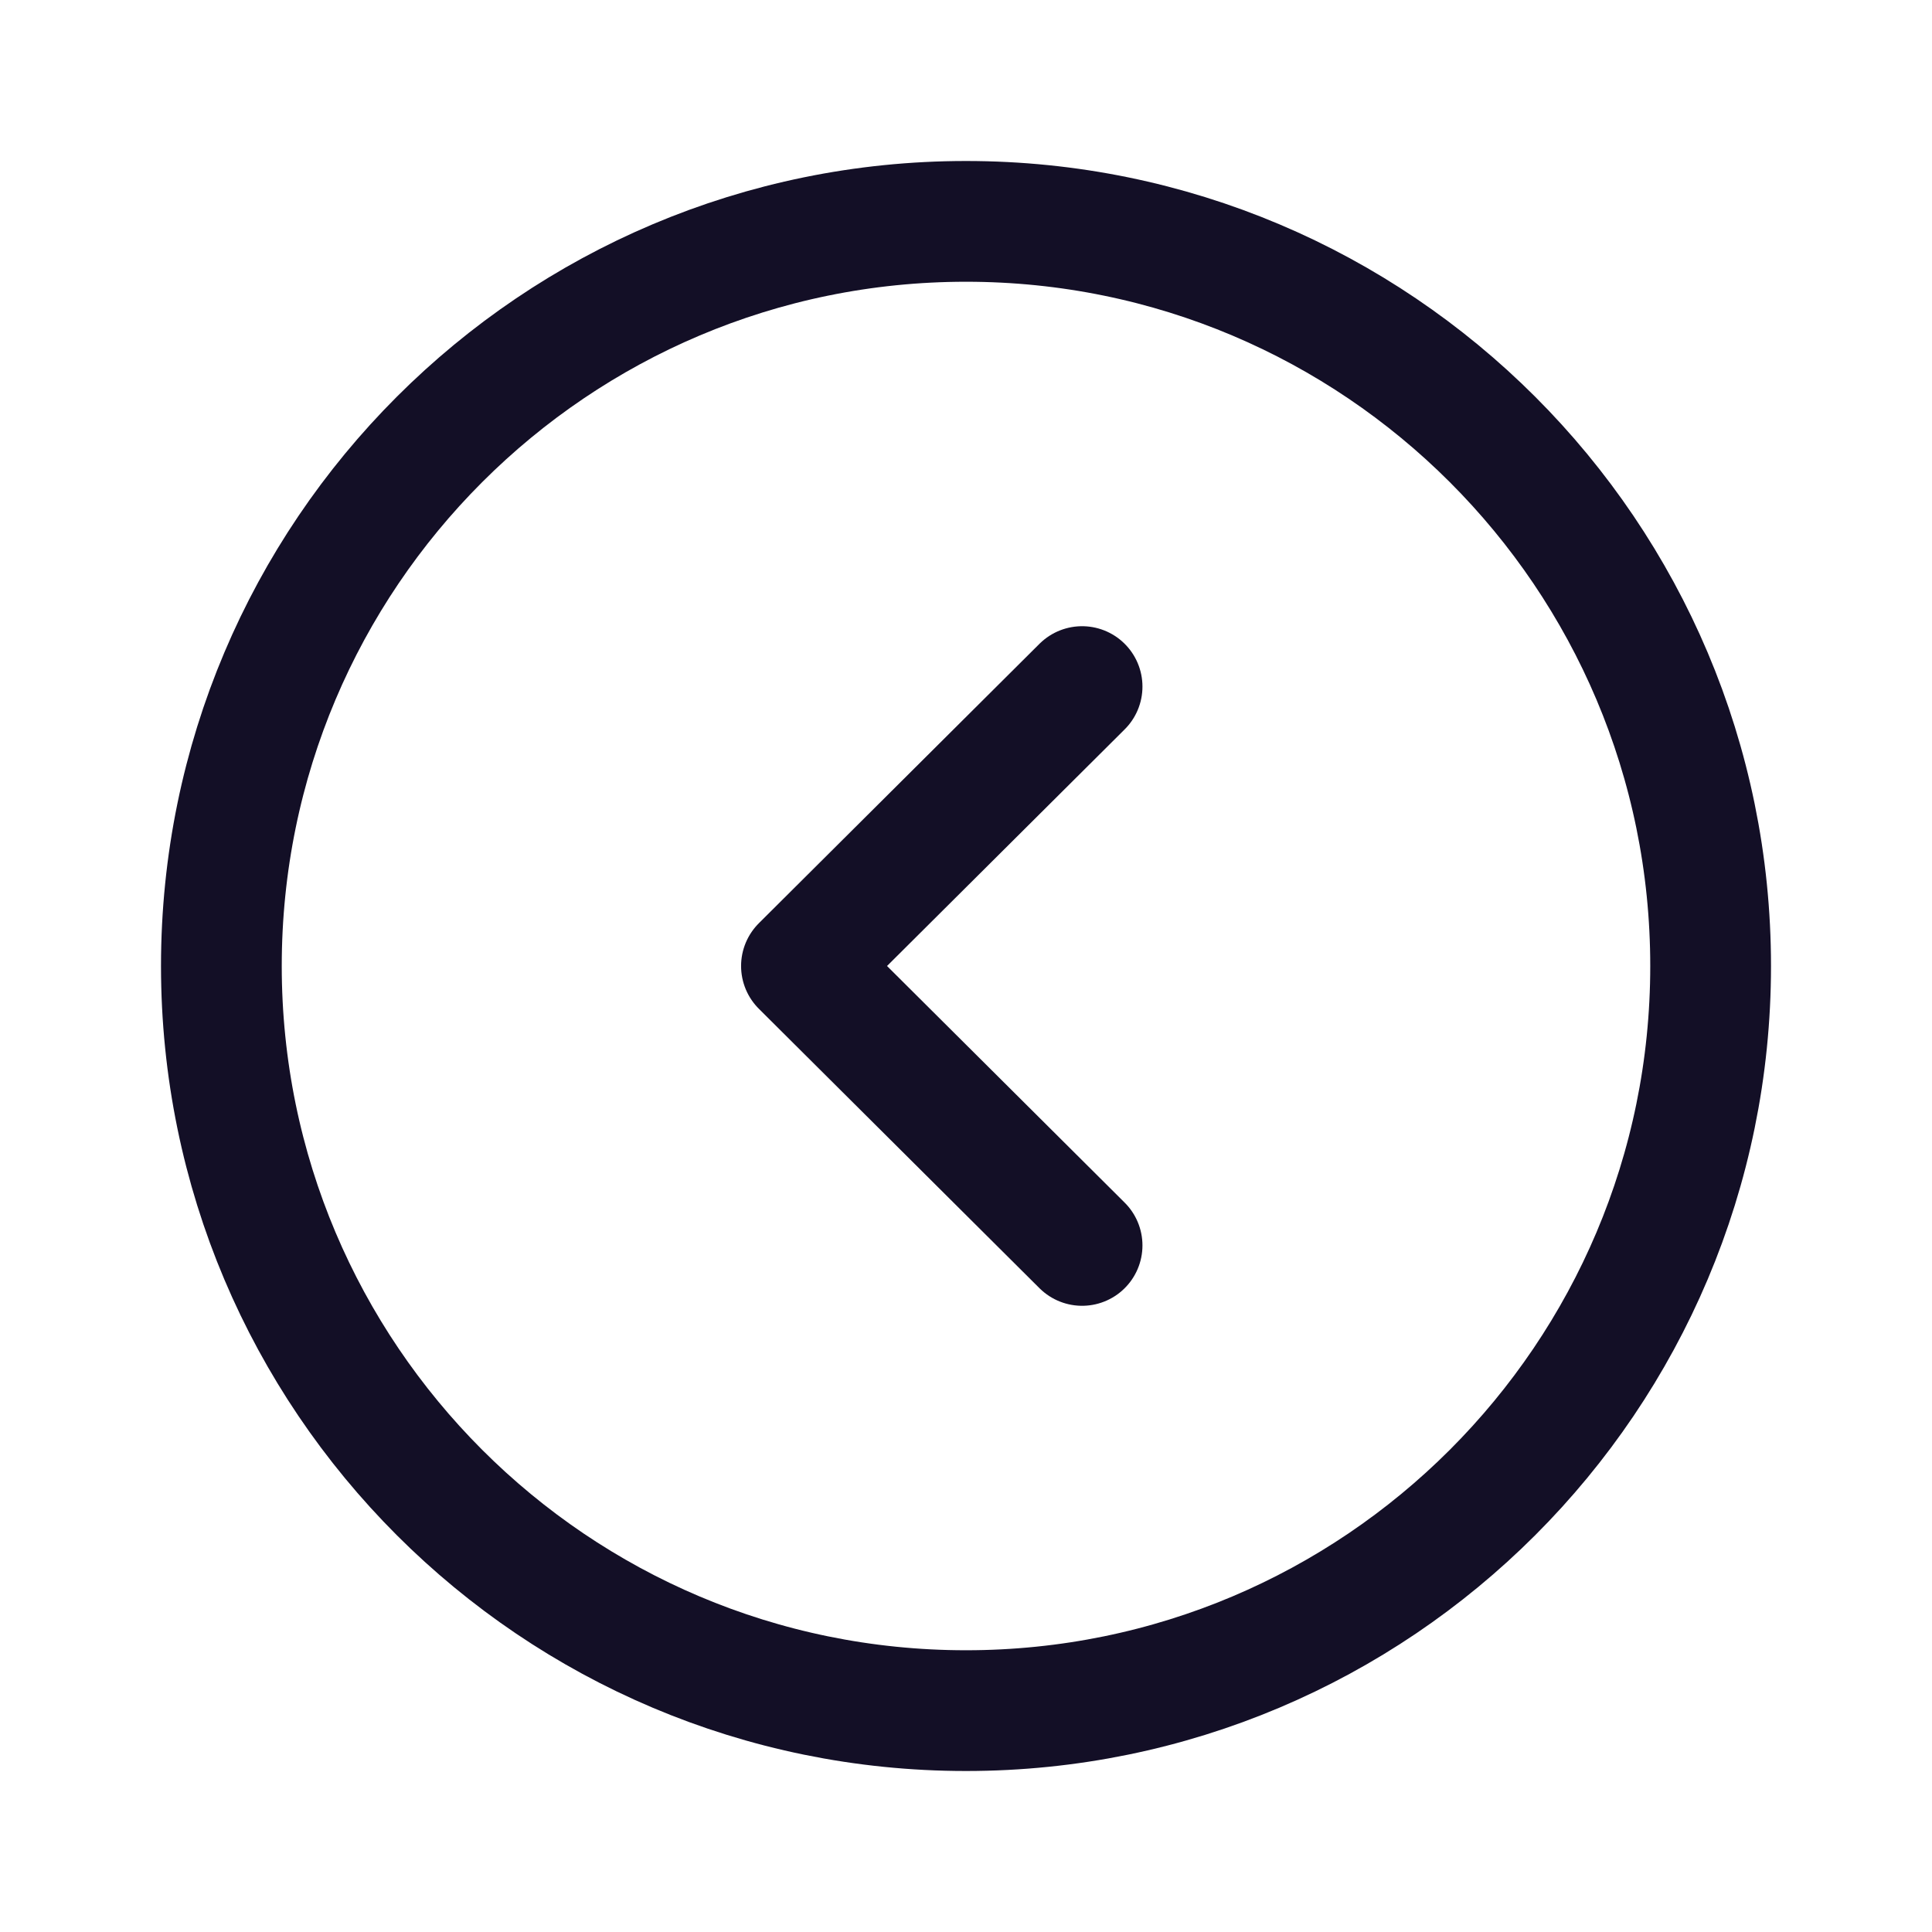
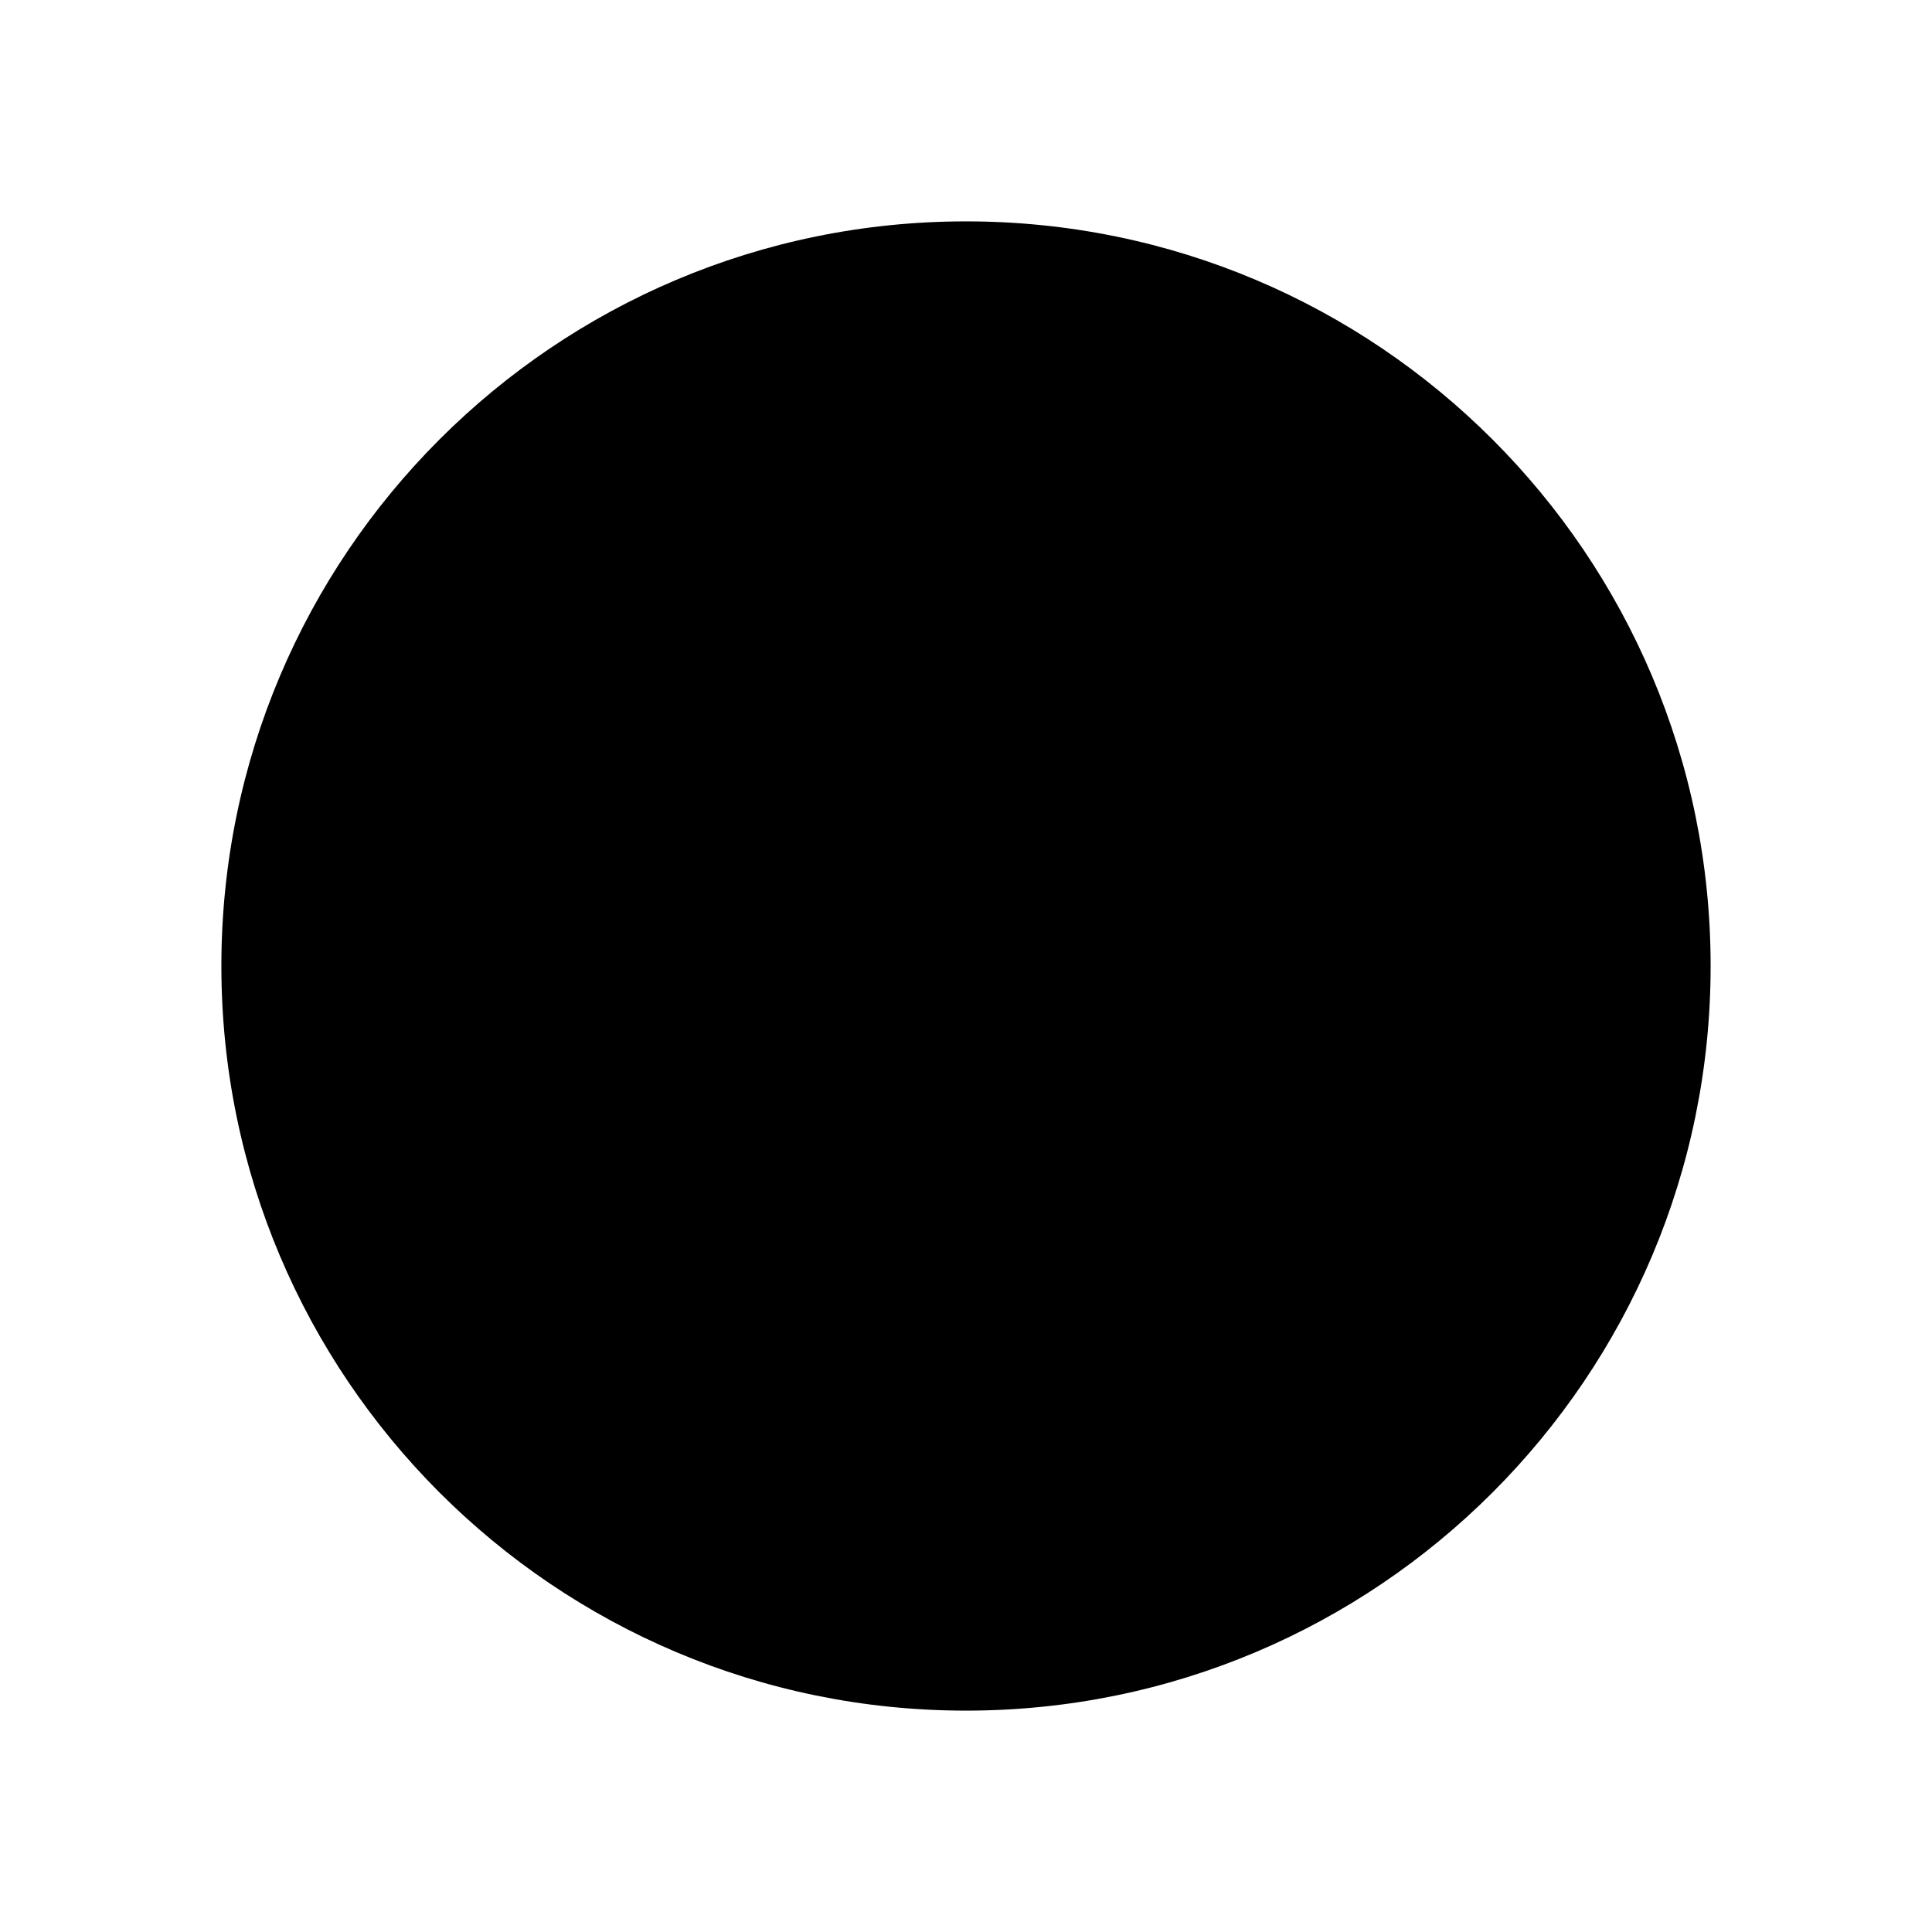
- <svg xmlns="http://www.w3.org/2000/svg" width="24" height="24" viewBox="0 0 24 24" fill="none">
-   <path fill-rule="evenodd" clip-rule="evenodd" d="M12 2.75C6.892 2.75 2.75 6.891 2.75 12C2.75 17.108 6.892 21.25 12 21.25C17.108 21.25 21.25 17.108 21.25 12C21.25 6.891 17.108 2.75 12 2.75Z" stroke="#130F26" stroke-width="1.5" stroke-linecap="round" stroke-linejoin="round" />
-   <path d="M13.442 8.529L9.956 12L13.442 15.471" stroke="#130F26" stroke-width="1.5" stroke-linecap="round" stroke-linejoin="round" />
+ <svg xmlns="http://www.w3.org/2000/svg" viewBox="0 0 24 24">
+   <path fill-rule="evenodd" clip-rule="evenodd" d="M12 2.75C6.892 2.75 2.75 6.891 2.75 12C2.75 17.108 6.892 21.25 12 21.25C17.108 21.25 21.25 17.108 21.25 12C21.25 6.891 17.108 2.75 12 2.75Z" stroke-width="1.5" stroke-linecap="round" stroke-linejoin="round" />
+   <path d="M13.442 8.529L9.956 12L13.442 15.471" stroke-width="1.5" stroke-linecap="round" stroke-linejoin="round" />
</svg>
